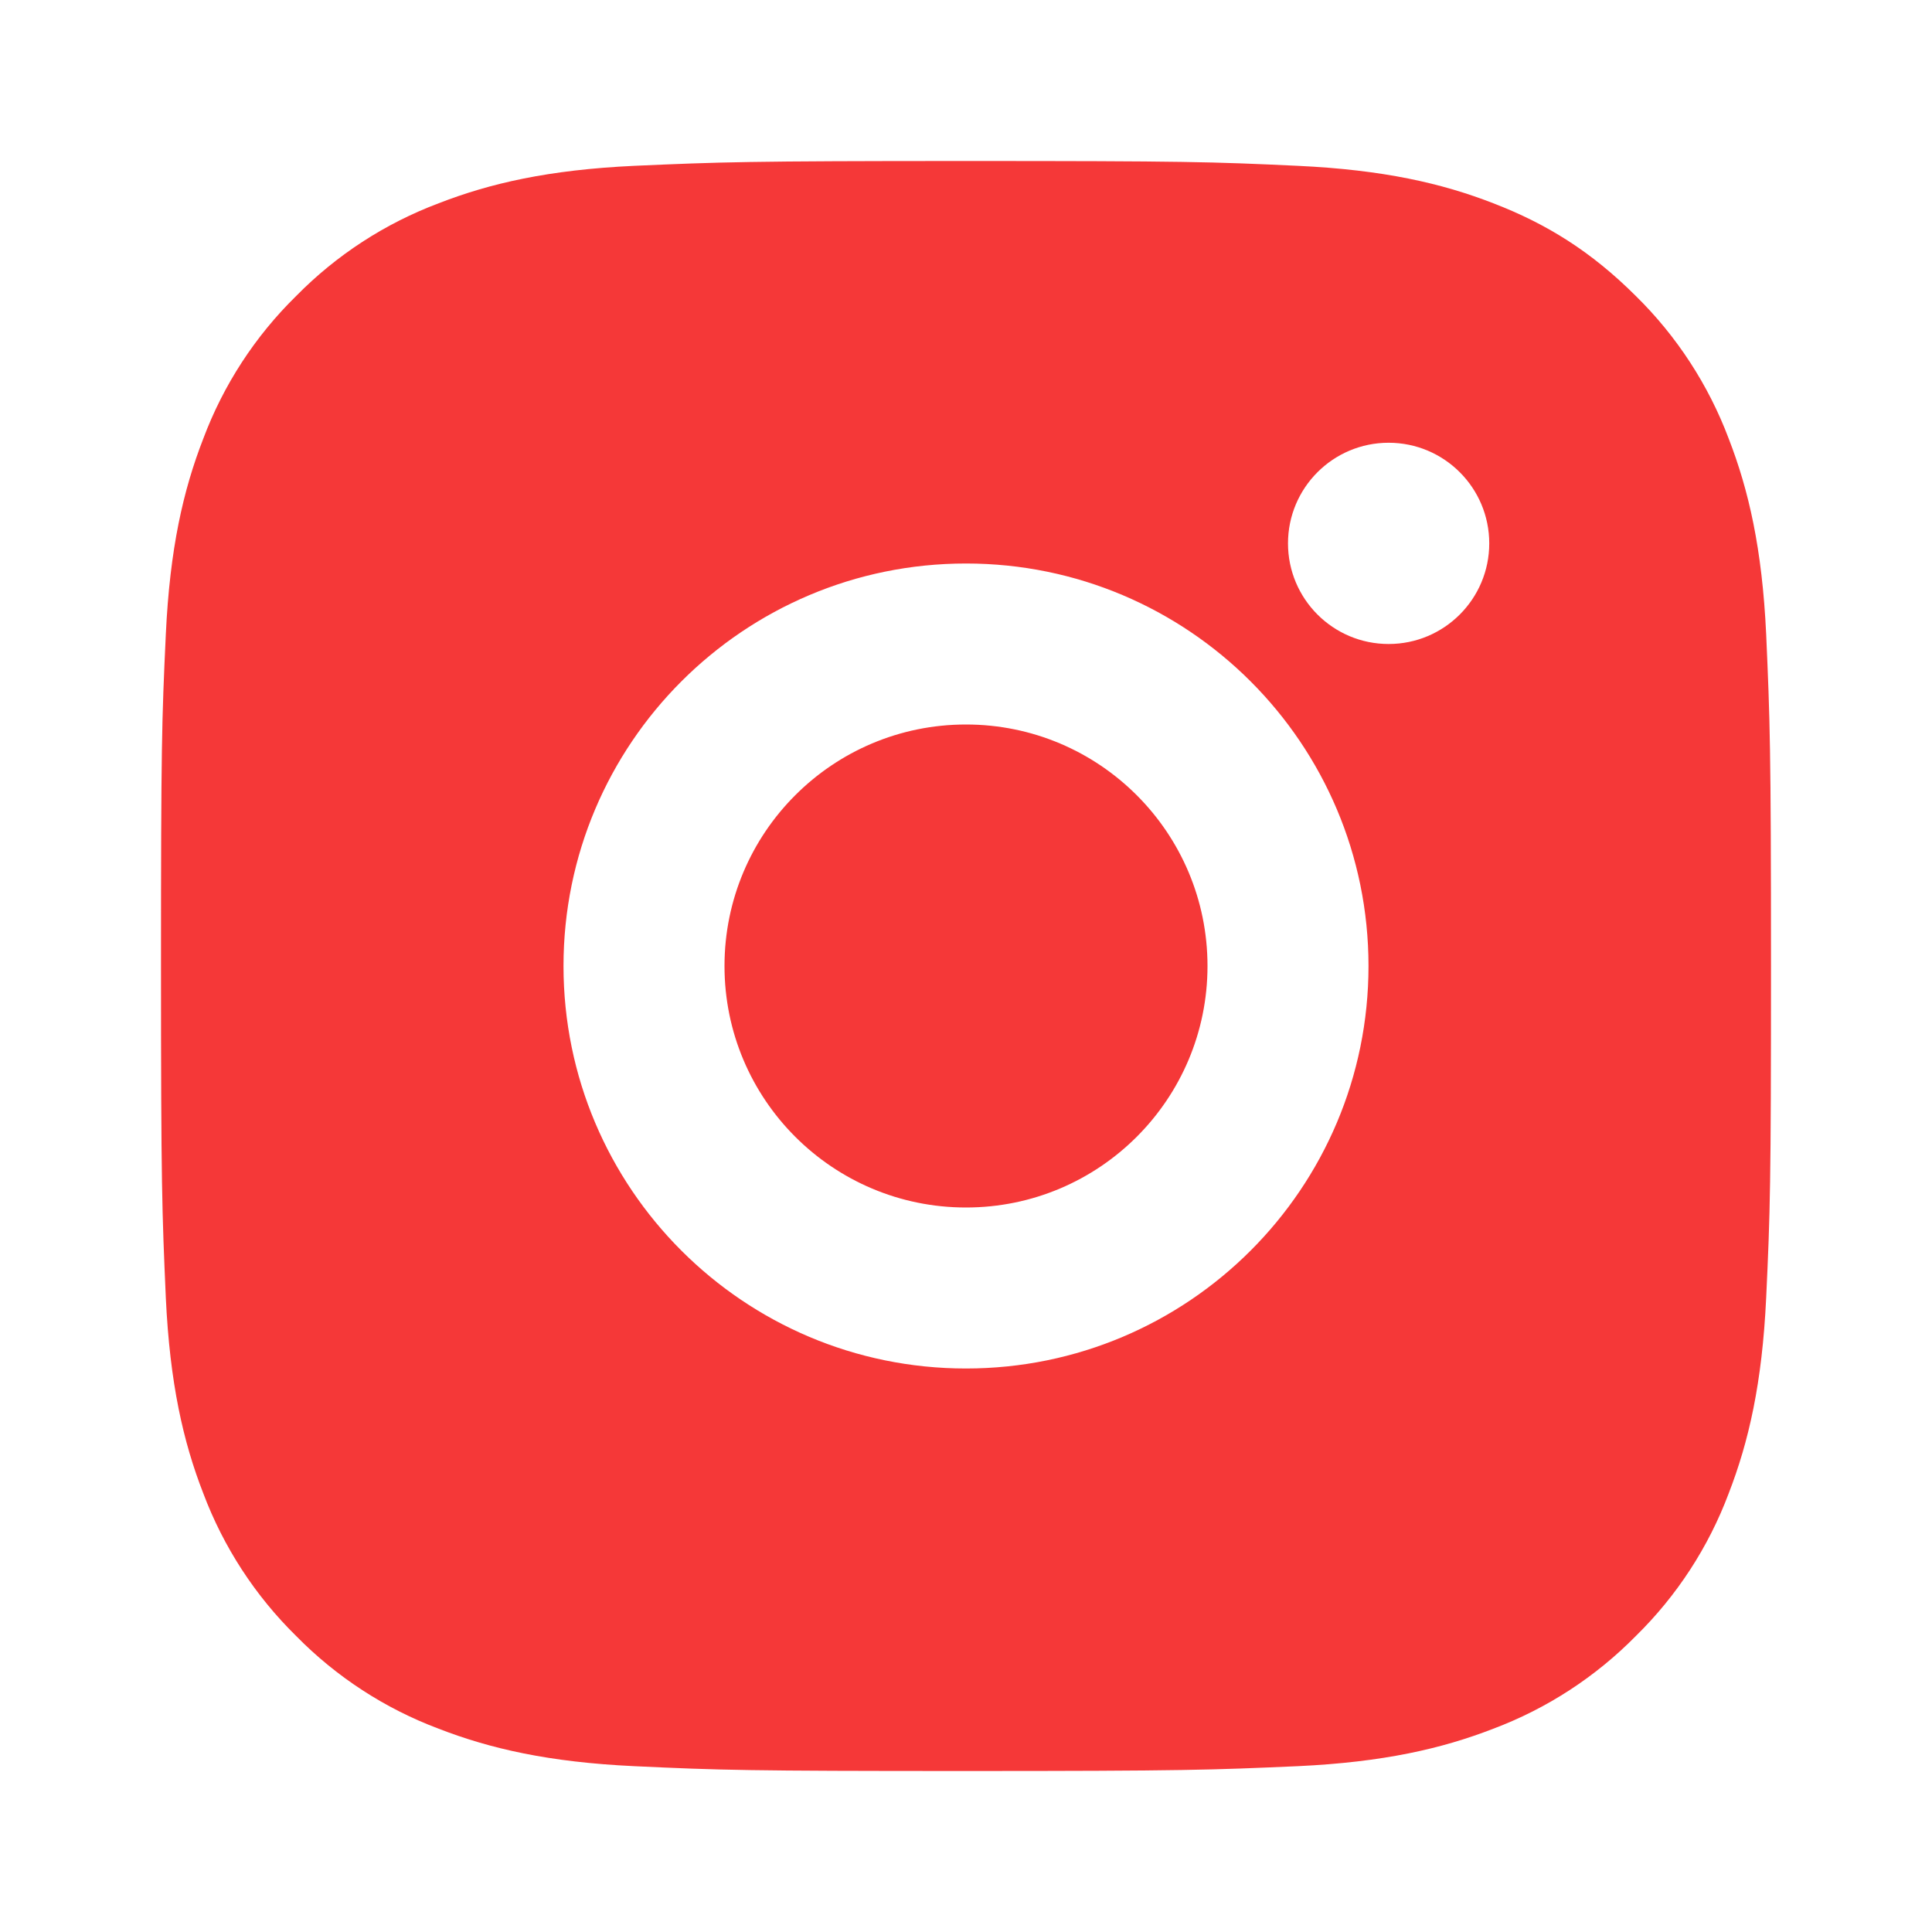
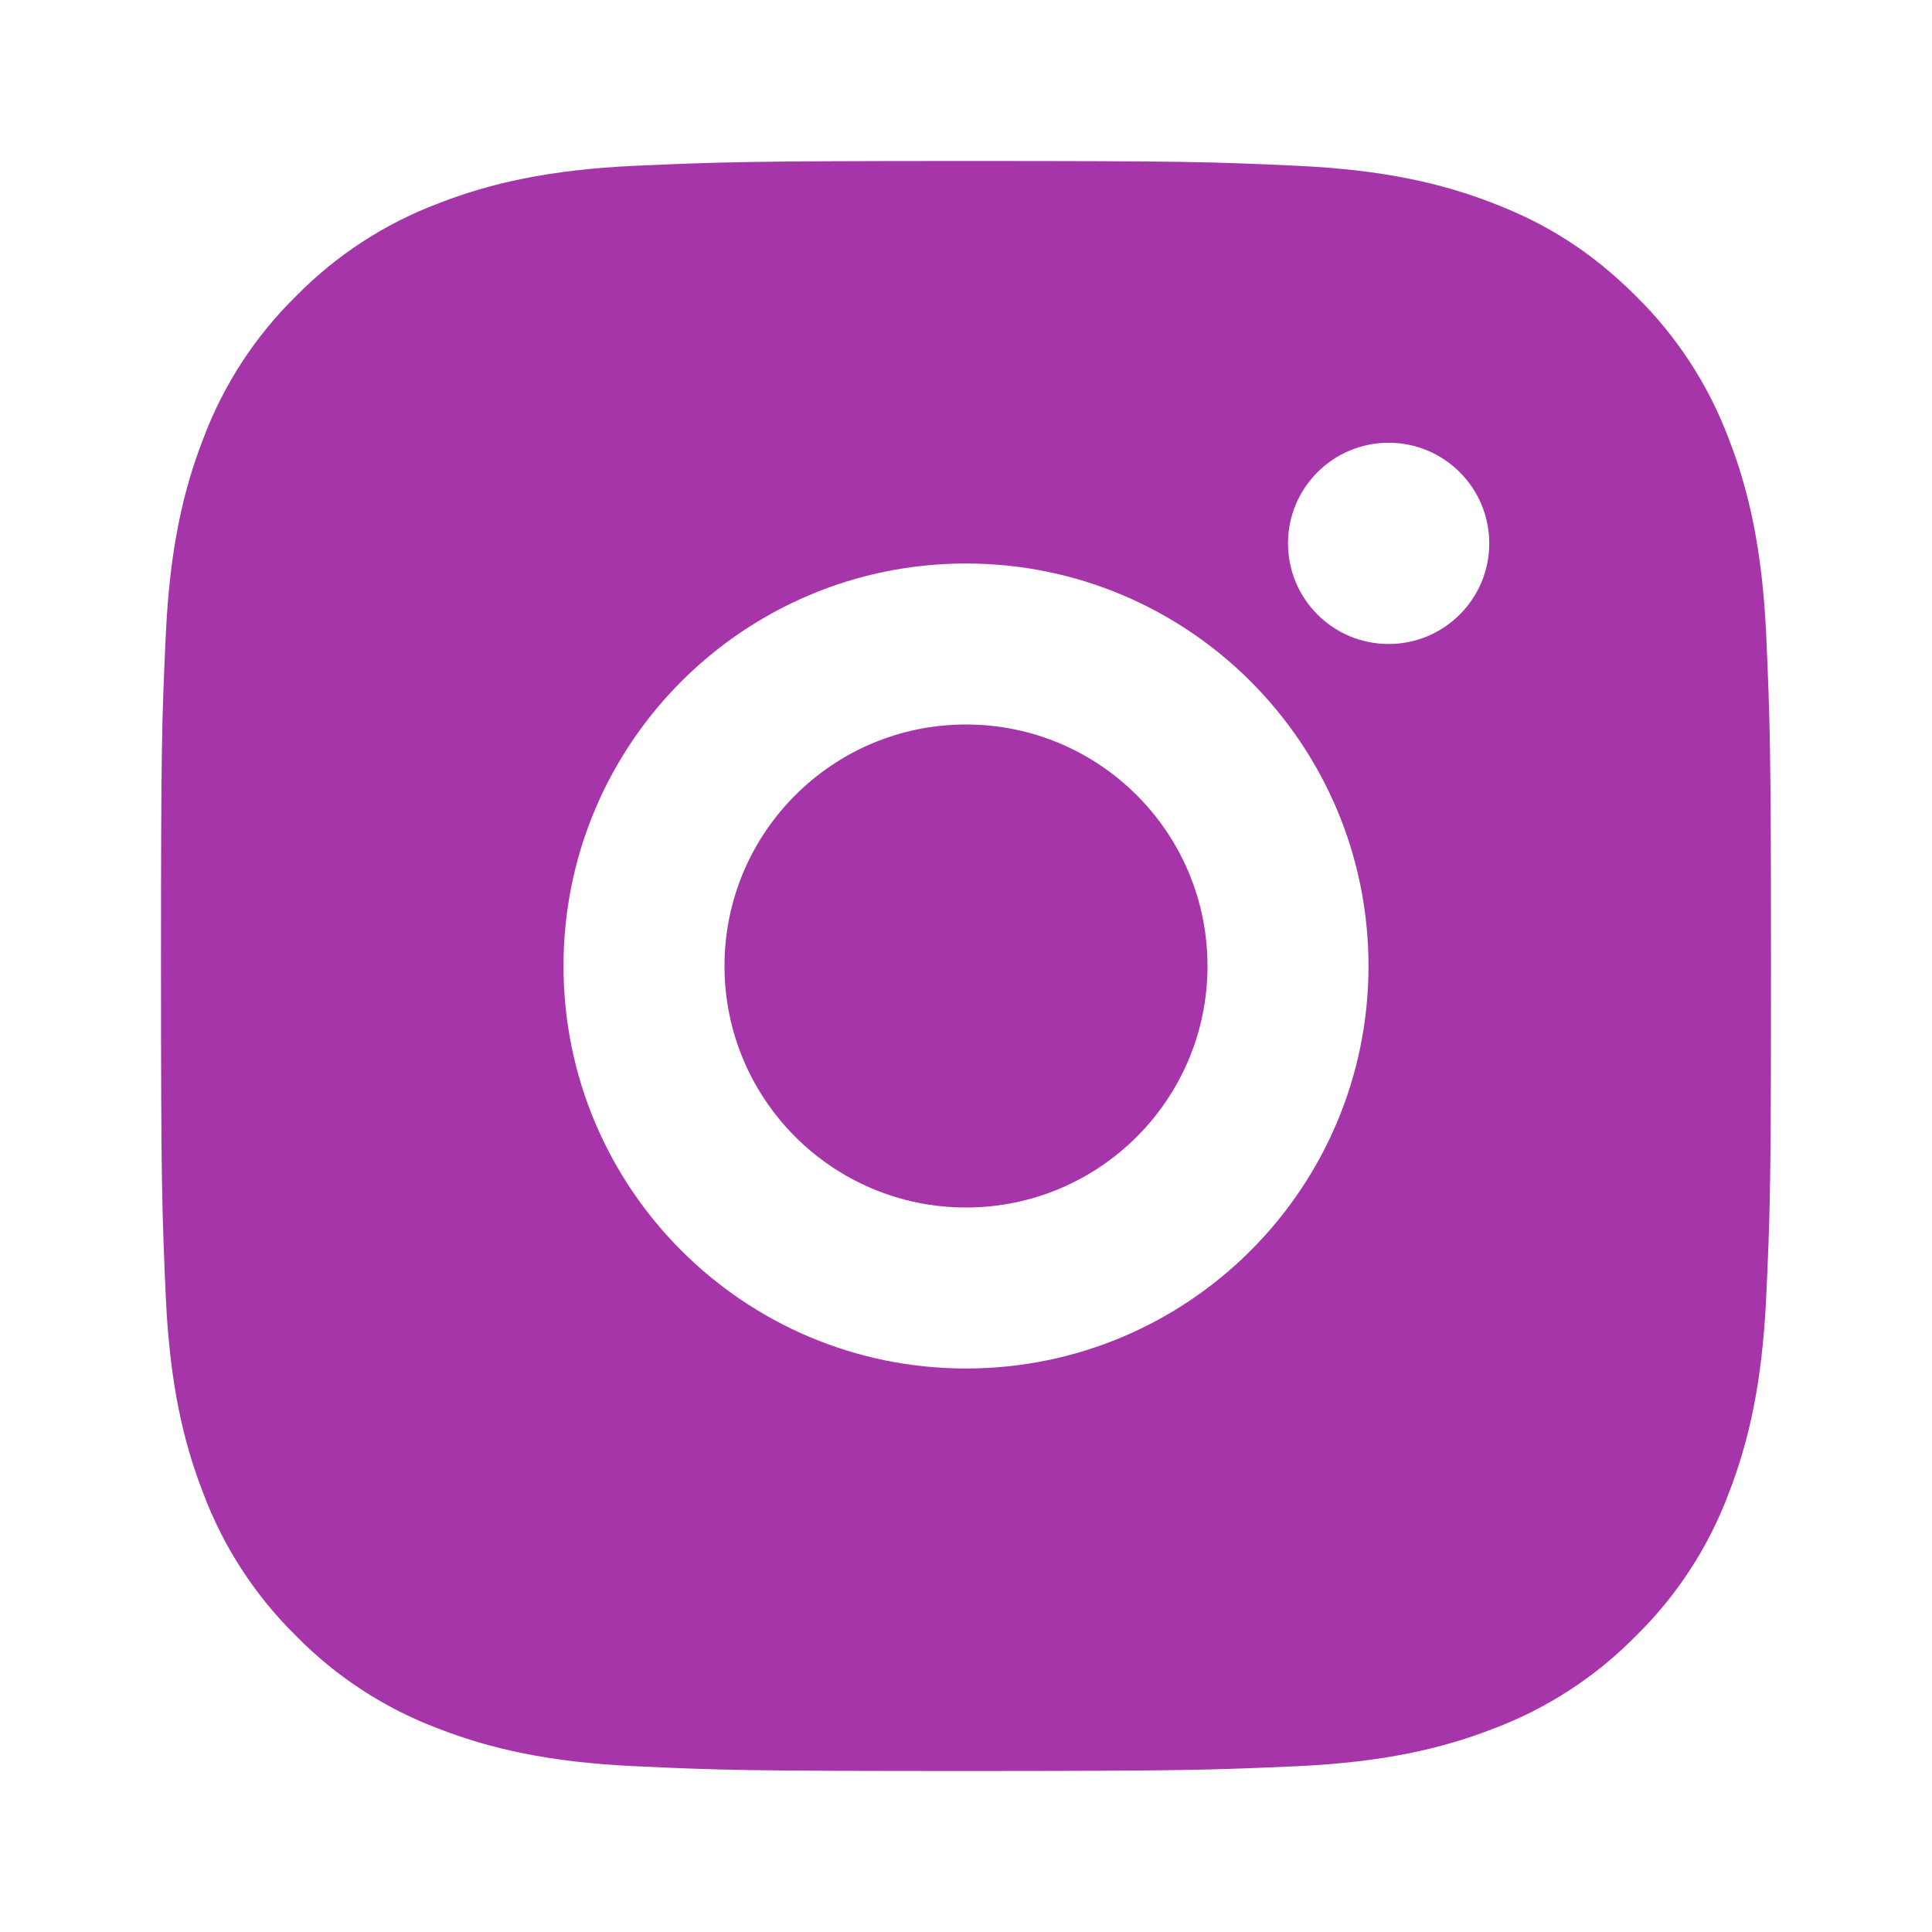
<svg xmlns="http://www.w3.org/2000/svg" viewBox="0 0 24 24" width="24" height="24">
  <path fill="none" d="M0 0h24v24H0z" />
-   <path d="M12 2c2.717 0 3.056.01 4.122.06 1.065.05 1.79.217 2.428.465.66.254 1.216.598 1.772 1.153a4.908 4.908 0 0 1 1.153 1.772c.247.637.415 1.363.465 2.428.047 1.066.06 1.405.06 4.122 0 2.717-.01 3.056-.06 4.122-.05 1.065-.218 1.79-.465 2.428a4.883 4.883 0 0 1-1.153 1.772 4.915 4.915 0 0 1-1.772 1.153c-.637.247-1.363.415-2.428.465-1.066.047-1.405.06-4.122.06-2.717 0-3.056-.01-4.122-.06-1.065-.05-1.79-.218-2.428-.465a4.89 4.89 0 0 1-1.772-1.153 4.904 4.904 0 0 1-1.153-1.772c-.248-.637-.415-1.363-.465-2.428C2.013 15.056 2 14.717 2 12c0-2.717.01-3.056.06-4.122.05-1.066.217-1.79.465-2.428a4.88 4.88 0 0 1 1.153-1.772A4.897 4.897 0 0 1 5.45 2.525c.638-.248 1.362-.415 2.428-.465C8.944 2.013 9.283 2 12 2zm0 5a5 5 0 1 0 0 10 5 5 0 0 0 0-10zm6.5-.25a1.25 1.25 0 0 0-2.5 0 1.25 1.25 0 0 0 2.5 0zM12 9a3 3 0 1 1 0 6 3 3 0 0 1 0-6z" fill="rgba(245,56,56,1)" />
+   <path d="M12 2c2.717 0 3.056.01 4.122.06 1.065.05 1.79.217 2.428.465.66.254 1.216.598 1.772 1.153a4.908 4.908 0 0 1 1.153 1.772c.247.637.415 1.363.465 2.428.047 1.066.06 1.405.06 4.122 0 2.717-.01 3.056-.06 4.122-.05 1.065-.218 1.79-.465 2.428a4.883 4.883 0 0 1-1.153 1.772 4.915 4.915 0 0 1-1.772 1.153c-.637.247-1.363.415-2.428.465-1.066.047-1.405.06-4.122.06-2.717 0-3.056-.01-4.122-.06-1.065-.05-1.79-.218-2.428-.465a4.89 4.89 0 0 1-1.772-1.153 4.904 4.904 0 0 1-1.153-1.772c-.248-.637-.415-1.363-.465-2.428C2.013 15.056 2 14.717 2 12c0-2.717.01-3.056.06-4.122.05-1.066.217-1.79.465-2.428a4.88 4.88 0 0 1 1.153-1.772A4.897 4.897 0 0 1 5.45 2.525c.638-.248 1.362-.415 2.428-.465C8.944 2.013 9.283 2 12 2zm0 5a5 5 0 1 0 0 10 5 5 0 0 0 0-10zm6.5-.25a1.25 1.25 0 0 0-2.5 0 1.25 1.25 0 0 0 2.5 0zM12 9a3 3 0 1 1 0 6 3 3 0 0 1 0-6z" fill="#A635AA" />
</svg>
